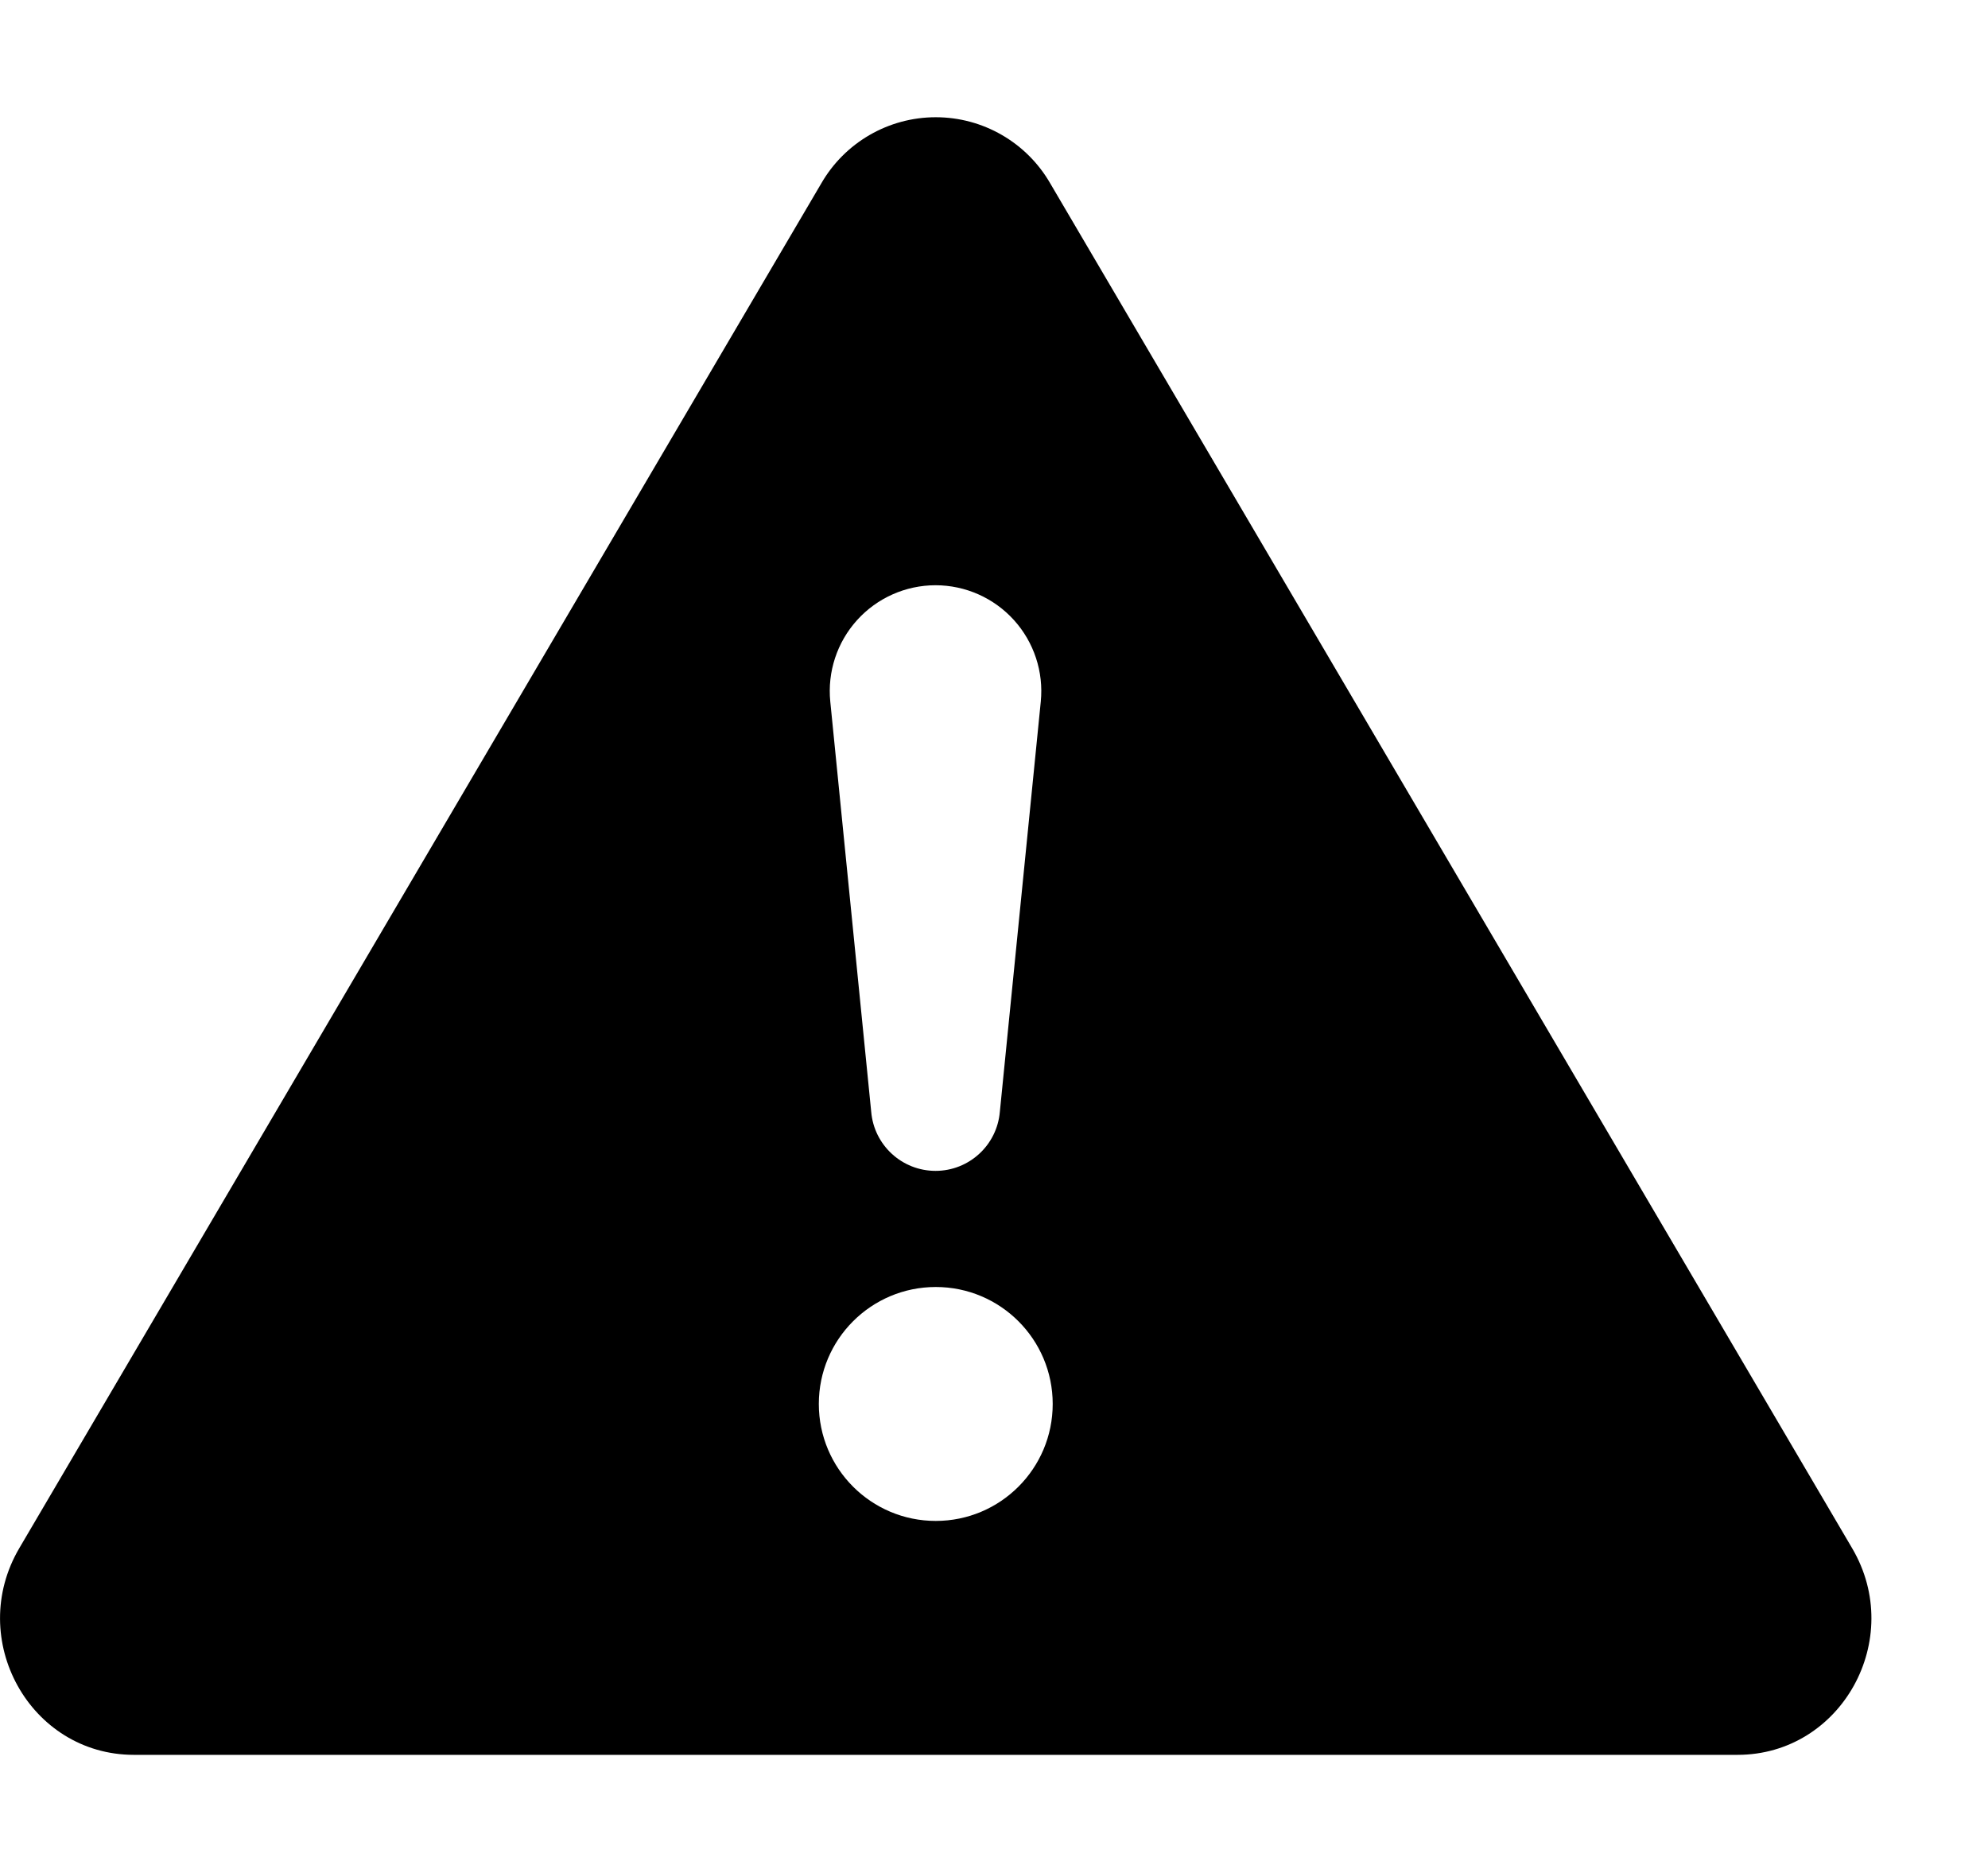
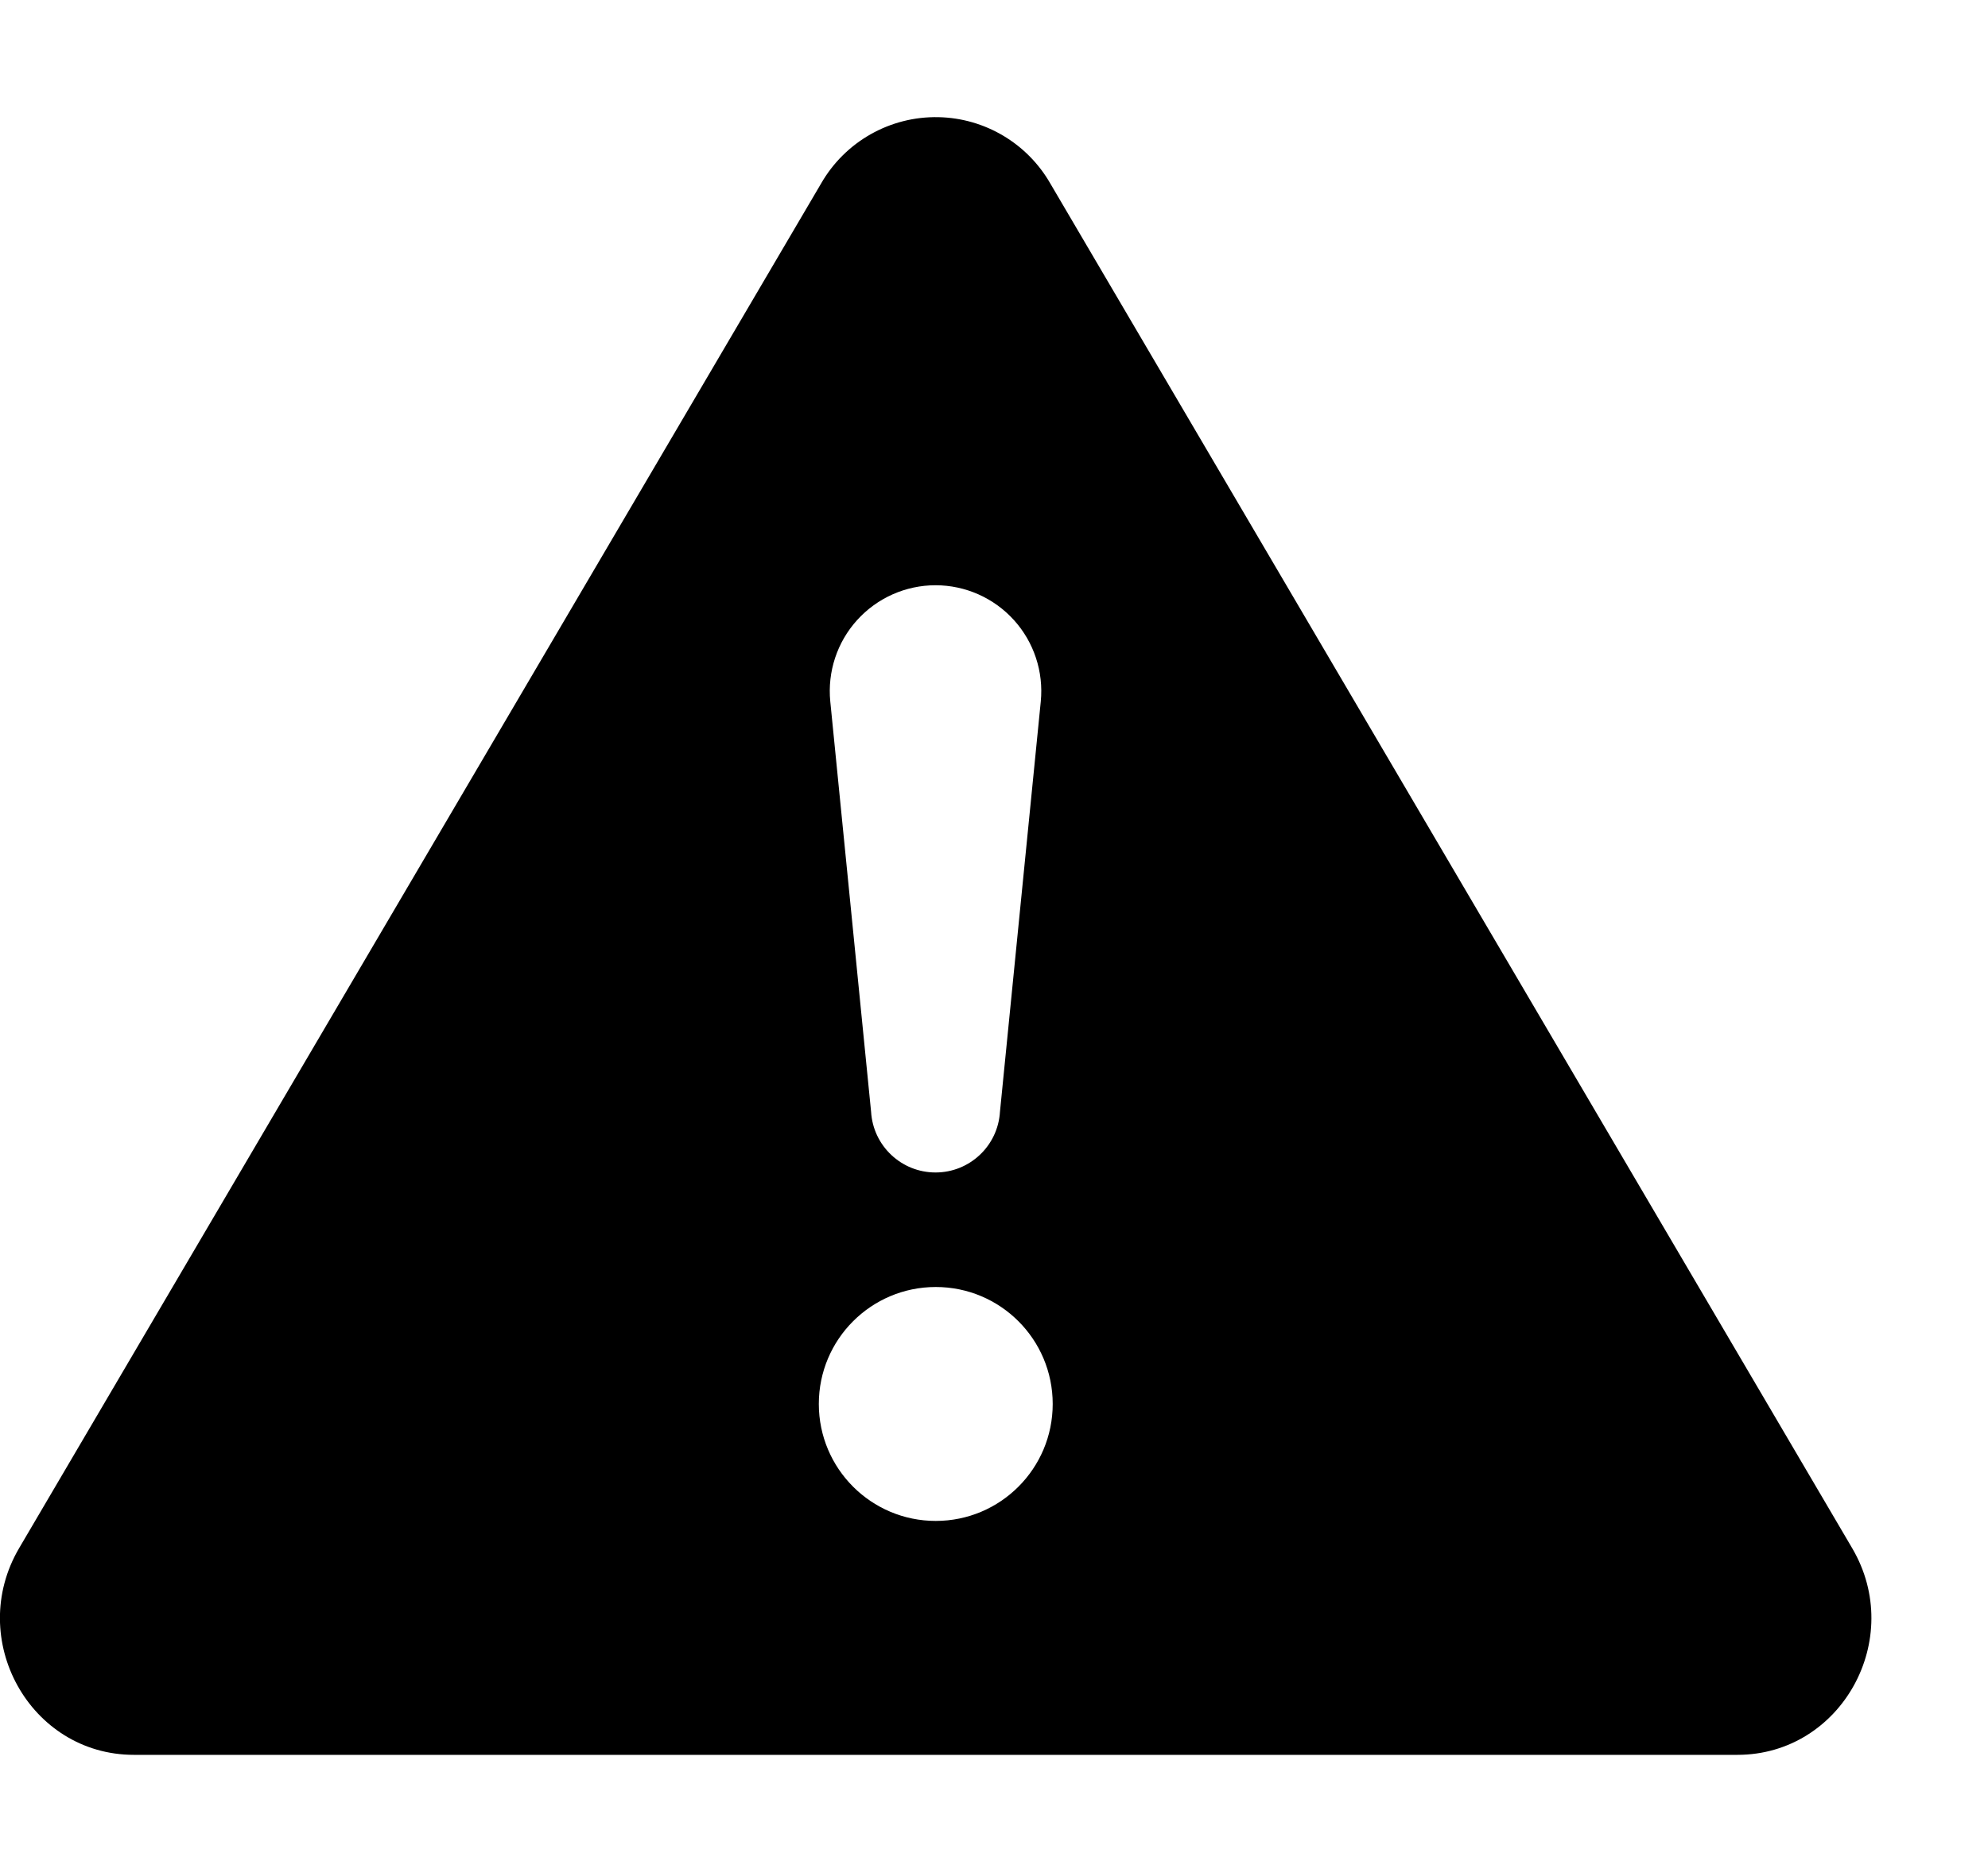
- <svg xmlns="http://www.w3.org/2000/svg" width="1.062em" height="1em" viewBox="0 0 17 16" class="bi bi-exclamation-triangle-fill" fill="currentColor">
-   <path fill-rule="evenodd" d="M8.982 1.566a1.13 1.13 0 0 0-1.96 0L.165 13.233c-.457.778.091 1.767.98 1.767h13.713c.889 0 1.438-.99.98-1.767L8.982 1.566zM8 5a.905.905 0 0 0-.9.995l.35 3.507a.552.552 0 0 0 1.1 0l.35-3.507A.905.905 0 0 0 8 5zm.002 6a1 1 0 1 0 0 2 1 1 0 0 0 0-2z" />
+ <svg xmlns="http://www.w3.org/2000/svg" id="svg4278" version="1.1" fill="currentColor" class="bi bi-exclamation-triangle-fill" viewBox="0 0 17 16" height="1em" width="1.062em">
+   <defs id="defs4282" />
+   <path d="M 8.025 0.998 A 1.13 1.13 0 0 0 7.021 1.566 L 0.164 13.232 C -0.293 14.01 0.256 15 1.145 15 L 14.857 15 C 15.746 15 16.296 14.009 15.838 13.232 L 8.982 1.566 A 1.13 1.13 0 0 0 8.025 0.998 z M 8 5 A 0.905 0.905 0 0 1 8.9 5.994 L 8.551 9.502 A 0.552 0.552 0 0 1 7.449 9.502 L 7.1 5.994 A 0.905 0.905 0 0 1 8 5 z M 8.002 11 A 1 1 0 0 1 8.002 13 A 1 1 0 0 1 8.002 11 z " style="fill:#000000;fill-opacity:1;fill-rule:evenodd" id="path4276" />
</svg>
